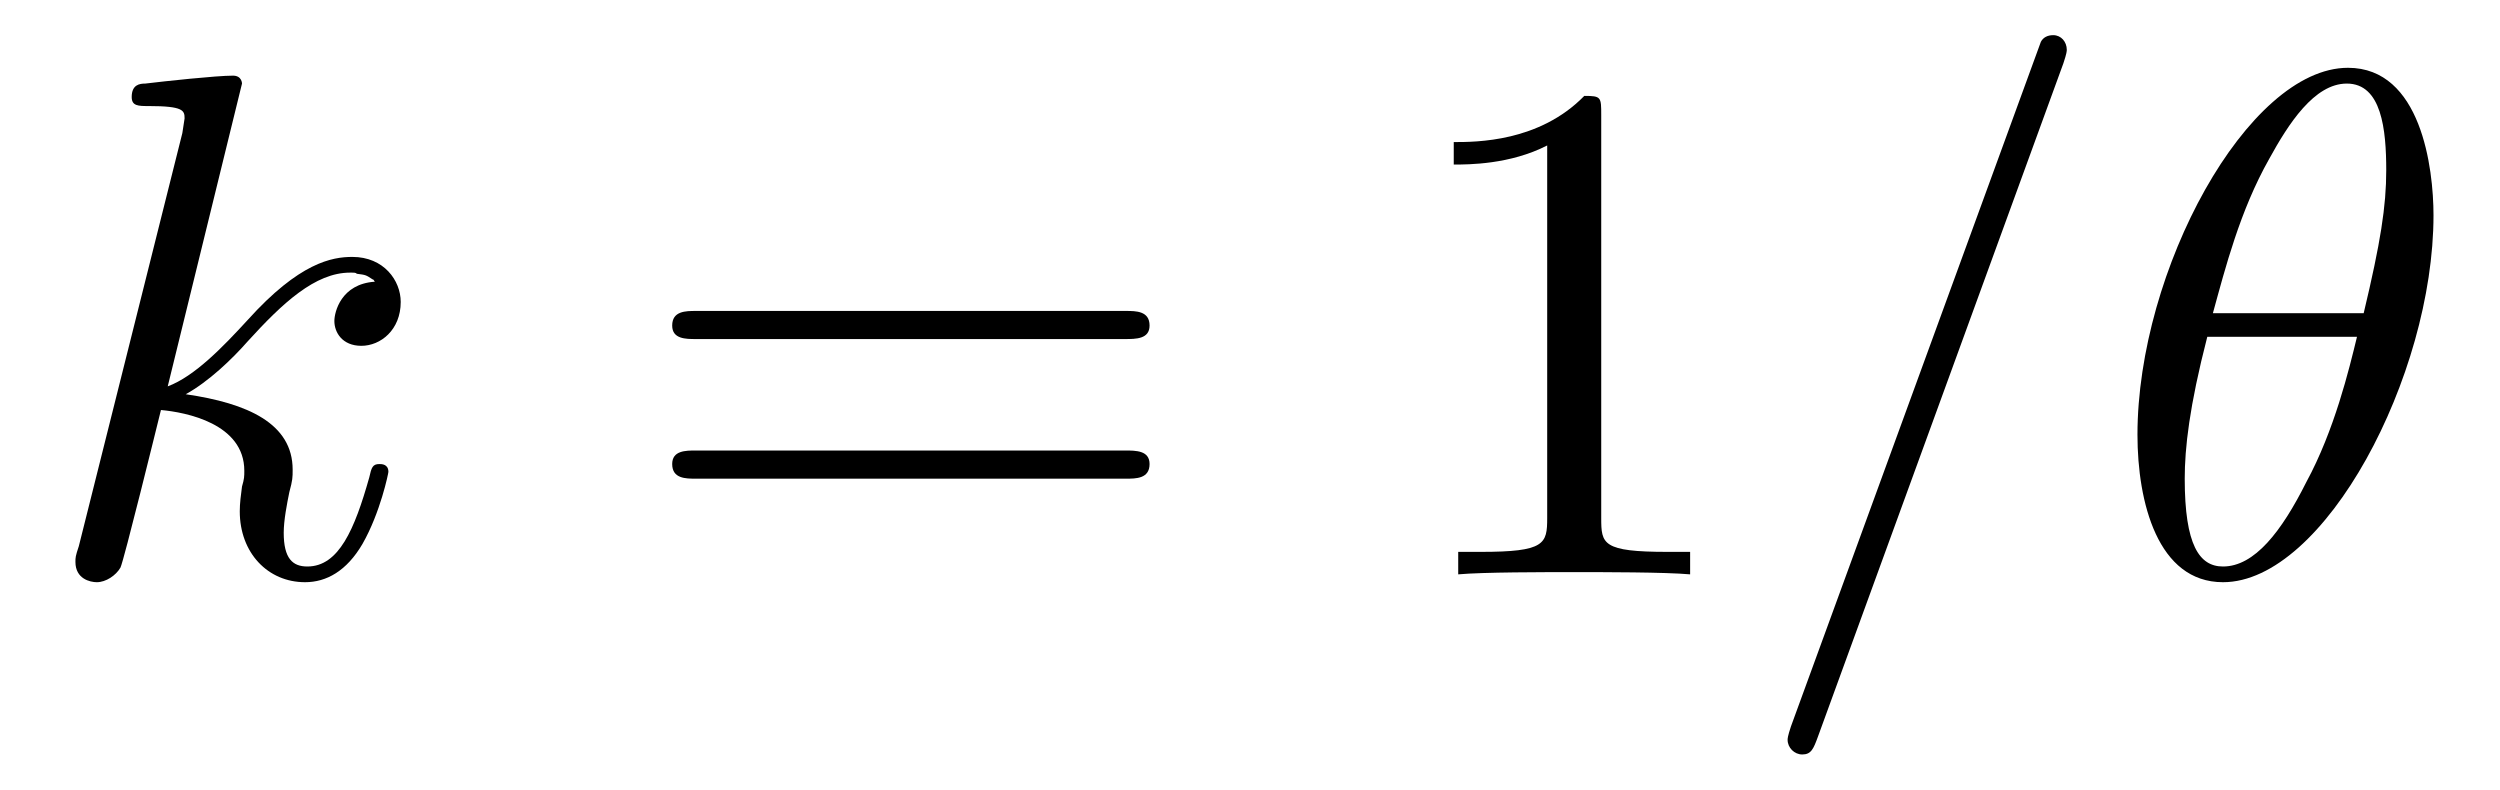
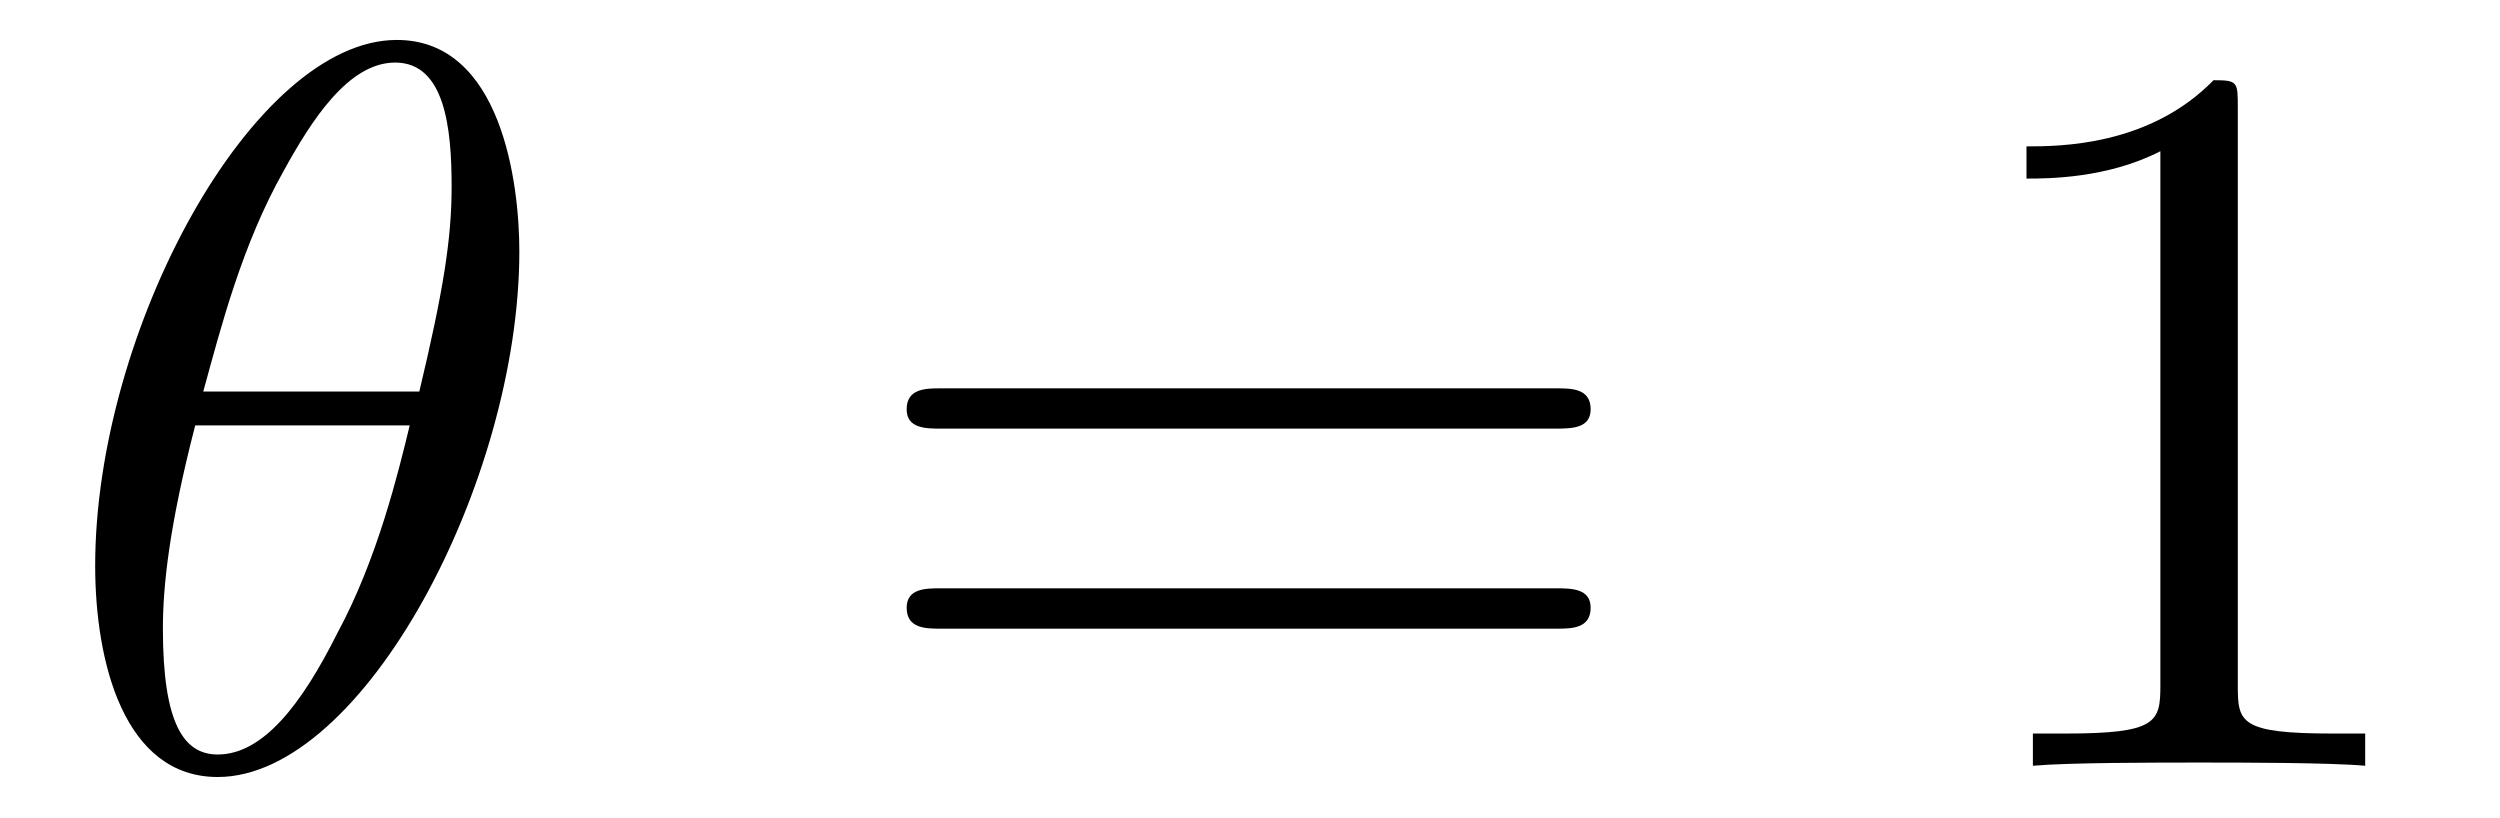
- <svg xmlns="http://www.w3.org/2000/svg" xmlns:xlink="http://www.w3.org/1999/xlink" viewBox="0 0 34.7 10.963">
+ <svg xmlns="http://www.w3.org/2000/svg" xmlns:xlink="http://www.w3.org/1999/xlink" viewBox="0 0 24.218 7.918">
  <defs>
    <g>
      <g id="glyph-0-0">
-         <path d="M 2.859 -6.812 C 2.859 -6.812 2.859 -6.922 2.734 -6.922 C 2.5 -6.922 1.781 -6.844 1.516 -6.812 C 1.438 -6.812 1.328 -6.797 1.328 -6.625 C 1.328 -6.5 1.422 -6.5 1.562 -6.5 C 2.047 -6.5 2.062 -6.438 2.062 -6.328 L 2.031 -6.125 L 0.594 -0.391 C 0.547 -0.25 0.547 -0.234 0.547 -0.172 C 0.547 0.062 0.75 0.109 0.844 0.109 C 0.969 0.109 1.109 0.016 1.172 -0.094 C 1.219 -0.188 1.672 -2.031 1.734 -2.281 C 2.078 -2.25 2.891 -2.094 2.891 -1.438 C 2.891 -1.359 2.891 -1.328 2.859 -1.219 C 2.844 -1.109 2.828 -0.984 2.828 -0.875 C 2.828 -0.297 3.219 0.109 3.734 0.109 C 4.031 0.109 4.312 -0.047 4.531 -0.422 C 4.781 -0.859 4.891 -1.406 4.891 -1.422 C 4.891 -1.531 4.797 -1.531 4.766 -1.531 C 4.672 -1.531 4.656 -1.484 4.625 -1.344 C 4.422 -0.625 4.203 -0.109 3.766 -0.109 C 3.562 -0.109 3.438 -0.219 3.438 -0.578 C 3.438 -0.75 3.484 -0.984 3.516 -1.141 C 3.562 -1.312 3.562 -1.344 3.562 -1.453 C 3.562 -2.094 2.938 -2.375 2.078 -2.5 C 2.391 -2.672 2.719 -2.984 2.938 -3.234 C 3.422 -3.766 3.875 -4.188 4.359 -4.188 C 4.422 -4.188 4.438 -4.188 4.453 -4.172 C 4.578 -4.156 4.578 -4.156 4.672 -4.094 C 4.688 -4.094 4.688 -4.078 4.703 -4.062 C 4.234 -4.031 4.141 -3.641 4.141 -3.516 C 4.141 -3.359 4.25 -3.172 4.516 -3.172 C 4.781 -3.172 5.062 -3.391 5.062 -3.781 C 5.062 -4.078 4.828 -4.406 4.391 -4.406 C 4.109 -4.406 3.656 -4.328 2.938 -3.531 C 2.594 -3.156 2.203 -2.75 1.828 -2.609 Z M 2.859 -6.812 " />
-       </g>
-       <g id="glyph-0-1">
-         <path d="M 4.375 -7.094 C 4.422 -7.234 4.422 -7.266 4.422 -7.281 C 4.422 -7.391 4.344 -7.484 4.234 -7.484 C 4.156 -7.484 4.094 -7.453 4.062 -7.391 L 0.594 2.109 C 0.547 2.25 0.547 2.281 0.547 2.297 C 0.547 2.406 0.641 2.5 0.75 2.5 C 0.875 2.5 0.906 2.422 0.969 2.25 Z M 4.375 -7.094 " />
-       </g>
-       <g id="glyph-0-2">
        <path d="M 4.531 -4.984 C 4.531 -5.641 4.359 -7.031 3.344 -7.031 C 1.953 -7.031 0.422 -4.219 0.422 -1.938 C 0.422 -1 0.703 0.109 1.609 0.109 C 3.016 0.109 4.531 -2.75 4.531 -4.984 Z M 1.469 -3.625 C 1.641 -4.25 1.844 -5.047 2.25 -5.766 C 2.516 -6.25 2.875 -6.812 3.328 -6.812 C 3.812 -6.812 3.875 -6.172 3.875 -5.609 C 3.875 -5.109 3.797 -4.609 3.562 -3.625 Z M 3.469 -3.297 C 3.359 -2.844 3.156 -2 2.766 -1.281 C 2.422 -0.594 2.047 -0.109 1.609 -0.109 C 1.281 -0.109 1.078 -0.406 1.078 -1.328 C 1.078 -1.75 1.141 -2.328 1.391 -3.297 Z M 3.469 -3.297 " />
      </g>
      <g id="glyph-1-0">
        <path d="M 6.844 -3.266 C 7 -3.266 7.188 -3.266 7.188 -3.453 C 7.188 -3.656 7 -3.656 6.859 -3.656 L 0.891 -3.656 C 0.75 -3.656 0.562 -3.656 0.562 -3.453 C 0.562 -3.266 0.75 -3.266 0.891 -3.266 Z M 6.859 -1.328 C 7 -1.328 7.188 -1.328 7.188 -1.531 C 7.188 -1.719 7 -1.719 6.844 -1.719 L 0.891 -1.719 C 0.75 -1.719 0.562 -1.719 0.562 -1.531 C 0.562 -1.328 0.75 -1.328 0.891 -1.328 Z M 6.859 -1.328 " />
      </g>
      <g id="glyph-1-1">
        <path d="M 2.938 -6.375 C 2.938 -6.625 2.938 -6.641 2.703 -6.641 C 2.078 -6 1.203 -6 0.891 -6 L 0.891 -5.688 C 1.094 -5.688 1.672 -5.688 2.188 -5.953 L 2.188 -0.781 C 2.188 -0.422 2.156 -0.312 1.266 -0.312 L 0.953 -0.312 L 0.953 0 C 1.297 -0.031 2.156 -0.031 2.562 -0.031 C 2.953 -0.031 3.828 -0.031 4.172 0 L 4.172 -0.312 L 3.859 -0.312 C 2.953 -0.312 2.938 -0.422 2.938 -0.781 Z M 2.938 -6.375 " />
      </g>
    </g>
    <clipPath id="clip-0">
-       <path clip-rule="nonzero" d="M 24 0 L 34 0 L 34 10.965 L 24 10.965 Z M 24 0 " />
+       <path clip-rule="nonzero" d="M 0 0 L 6 0 L 6 7.918 L 0 7.918 Z M 0 0 " />
+     </clipPath>
+     <clipPath id="clip-1">
+       <path clip-rule="nonzero" d="M 19 0 L 23 0 L 23 7.918 L 19 7.918 Z M 19 0 " />
    </clipPath>
  </defs>
-   <g fill="rgb(0%, 0%, 0%)" fill-opacity="1">
-     <use xlink:href="#glyph-0-0" x="0.5" y="7.972" />
+   <g clip-path="url(#clip-0)">
+     <g fill="rgb(0%, 0%, 0%)" fill-opacity="1">
+       <use xlink:href="#glyph-0-0" x="0.5" y="7.418" />
+     </g>
  </g>
  <g fill="rgb(0%, 0%, 0%)" fill-opacity="1">
-     <use xlink:href="#glyph-1-0" x="8.768" y="7.972" />
+     <use xlink:href="#glyph-1-0" x="8.221" y="7.418" />
  </g>
-   <g fill="rgb(0%, 0%, 0%)" fill-opacity="1">
-     <use xlink:href="#glyph-1-1" x="19.287" y="7.972" />
-   </g>
-   <g clip-path="url(#clip-0)">
+   <g clip-path="url(#clip-1)">
    <g fill="rgb(0%, 0%, 0%)" fill-opacity="1">
-       <use xlink:href="#glyph-0-1" x="24.265" y="7.972" />
-       <use xlink:href="#glyph-0-2" x="29.246" y="7.972" />
+       <use xlink:href="#glyph-1-1" x="18.74" y="7.418" />
    </g>
  </g>
</svg>
